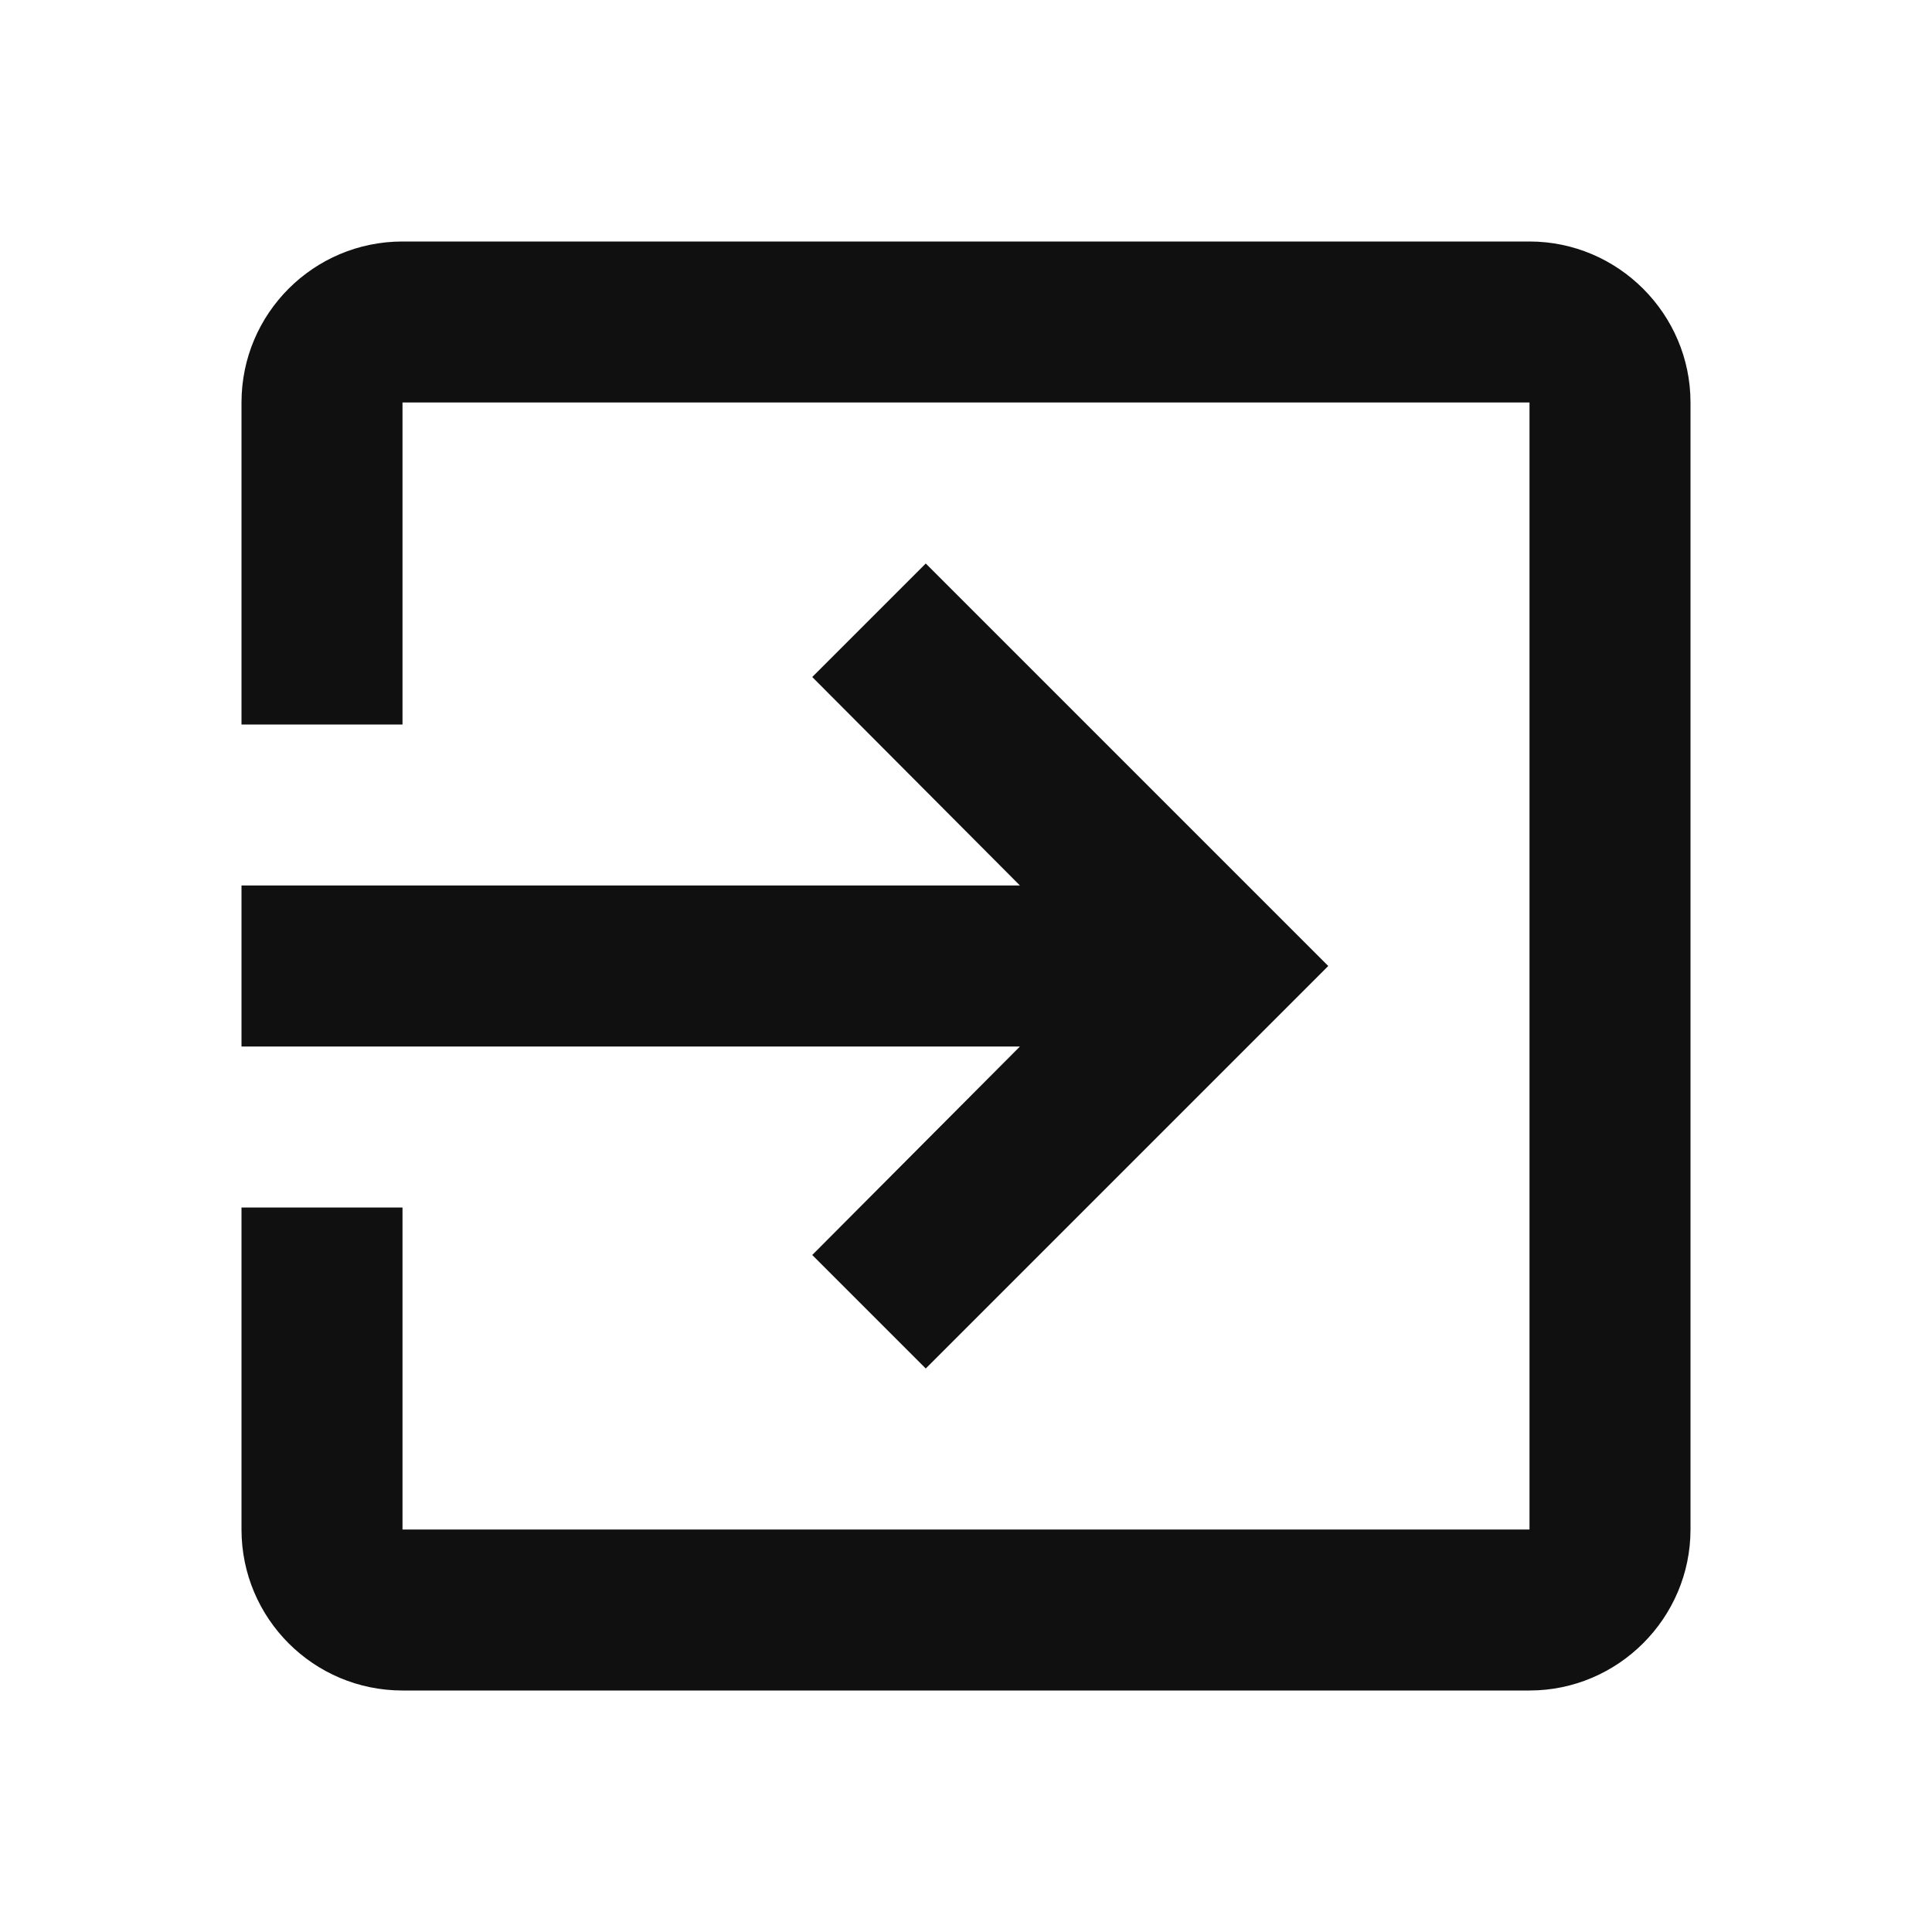
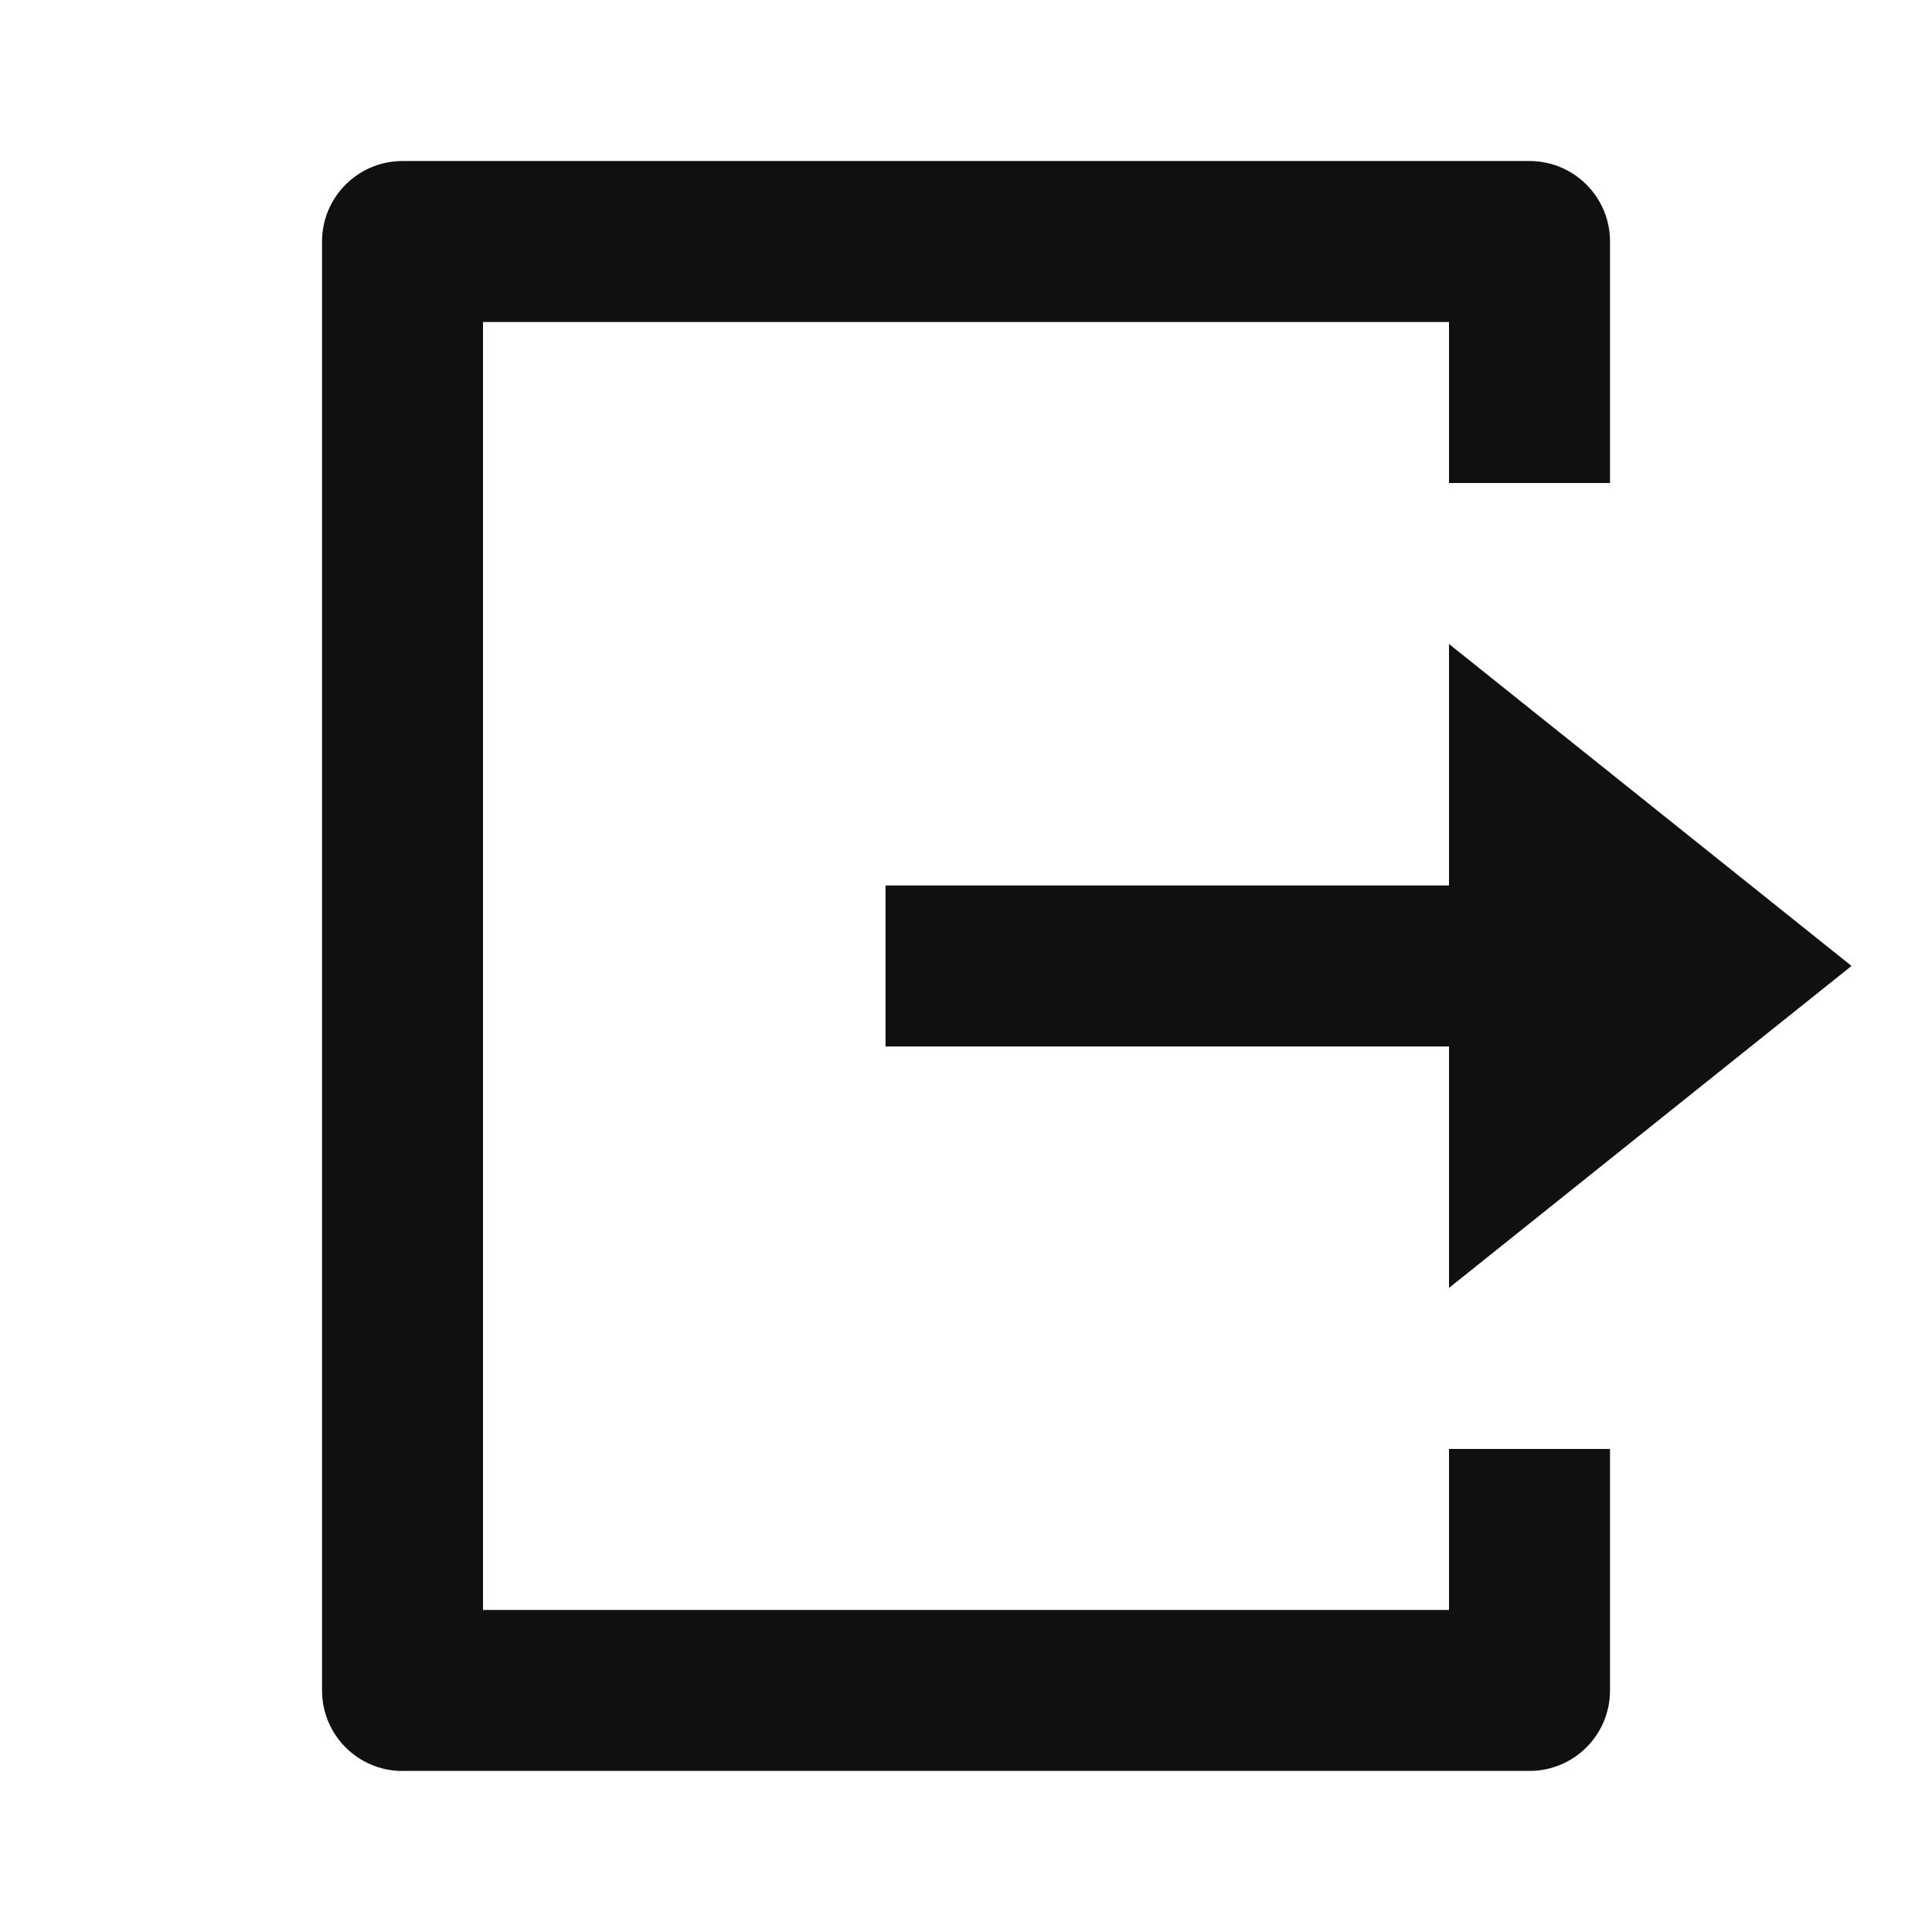
- <svg xmlns="http://www.w3.org/2000/svg" viewBox="0 0 24 24" width="30" height="30" style="fill: #101010;border-color: rgba(187,187,187,1);border-width: 0px;border-style: solid" filter="none">
-   <path d="M10.09 15.59L11.5 17l5-5-5-5-1.41 1.41L12.67 11H3v2h9.67l-2.58 2.59zM19 3H5a2 2 0 0 0-2 2v4h2V5h14v14H5v-4H3v4a2 2 0 0 0 2 2h14c1.1 0 2-.9 2-2V5c0-1.1-.9-2-2-2z" />
+ <svg xmlns="http://www.w3.org/2000/svg" viewBox="0 0 32 32" width="17" height="17" style="fill: #101010;border-color: rgba(187,187,187,1);border-width: 0px;border-style: solid" filter="none">
+   <path d="M6.667 29.333c-0.736 0-1.333-0.597-1.333-1.333v0-24c0-0.736 0.597-1.333 1.333-1.333v0h18.667c0.736 0 1.333 0.597 1.333 1.333v0 4h-2.667v-2.667h-16v21.333h16v-2.667h2.667v4c0 0.736-0.597 1.333-1.333 1.333v0h-18.667zM24 21.333v-4h-9.333v-2.667h9.333v-4l6.667 5.333-6.667 5.333z" />
</svg>
